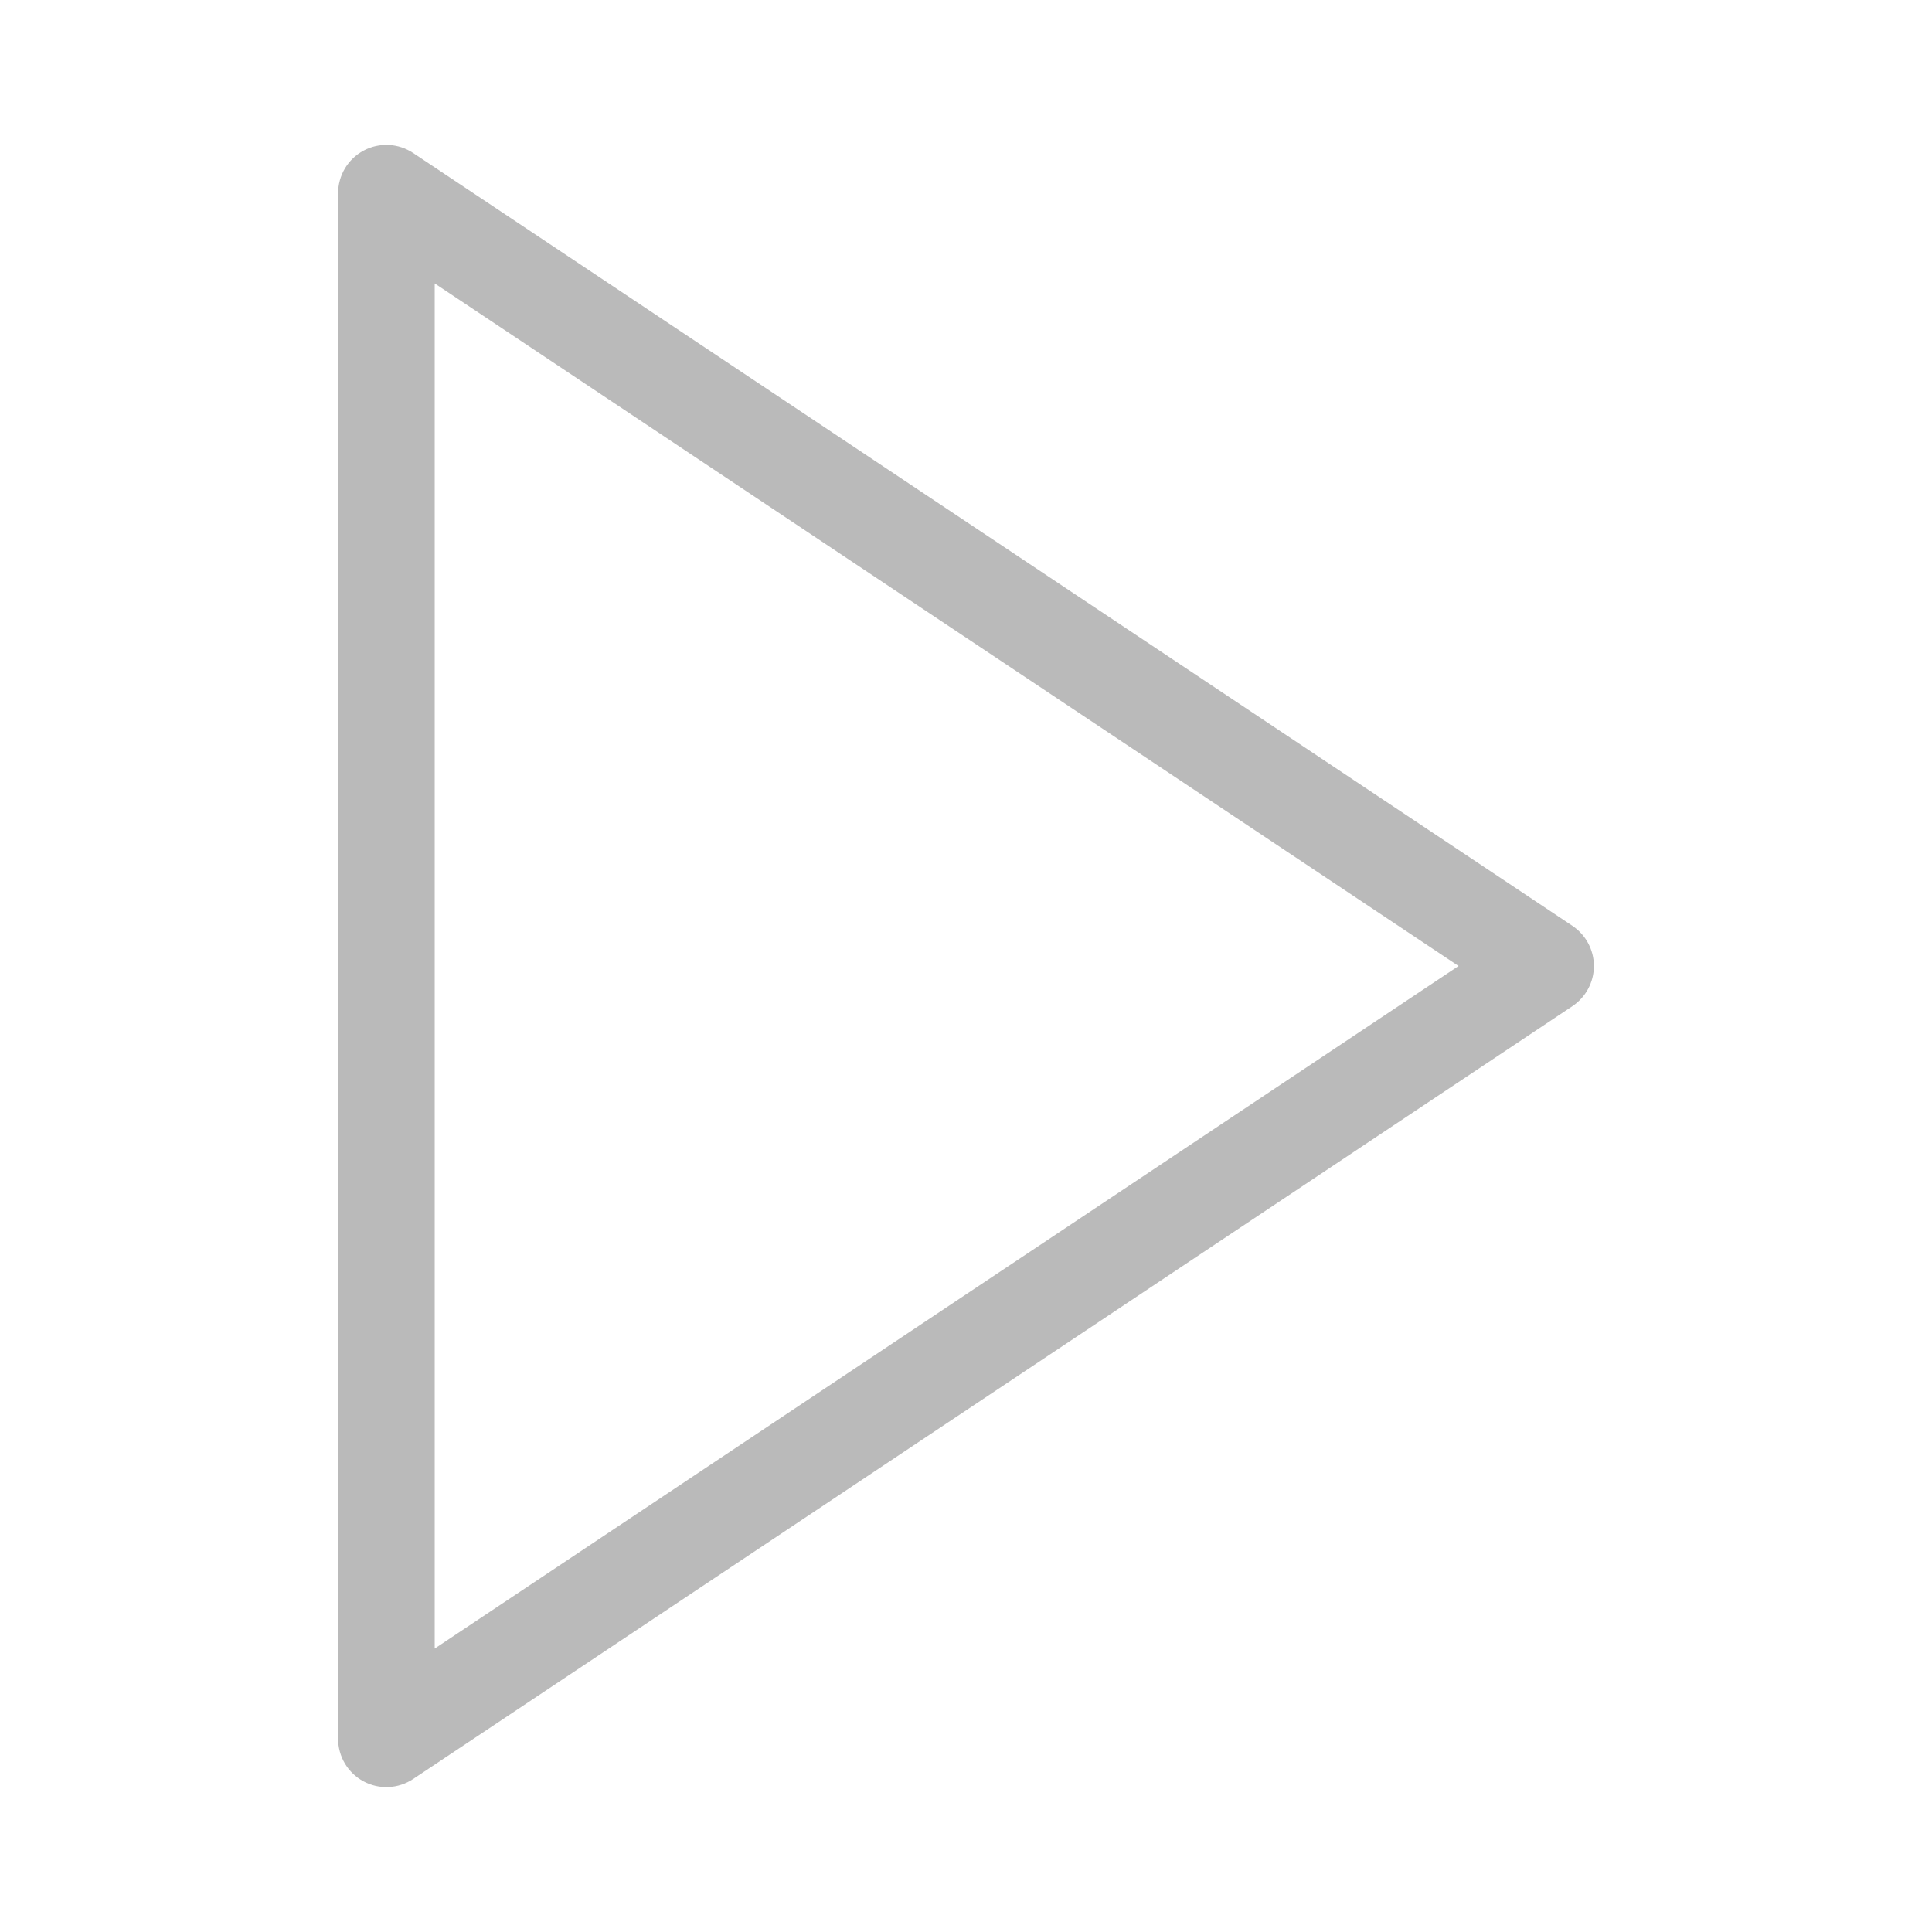
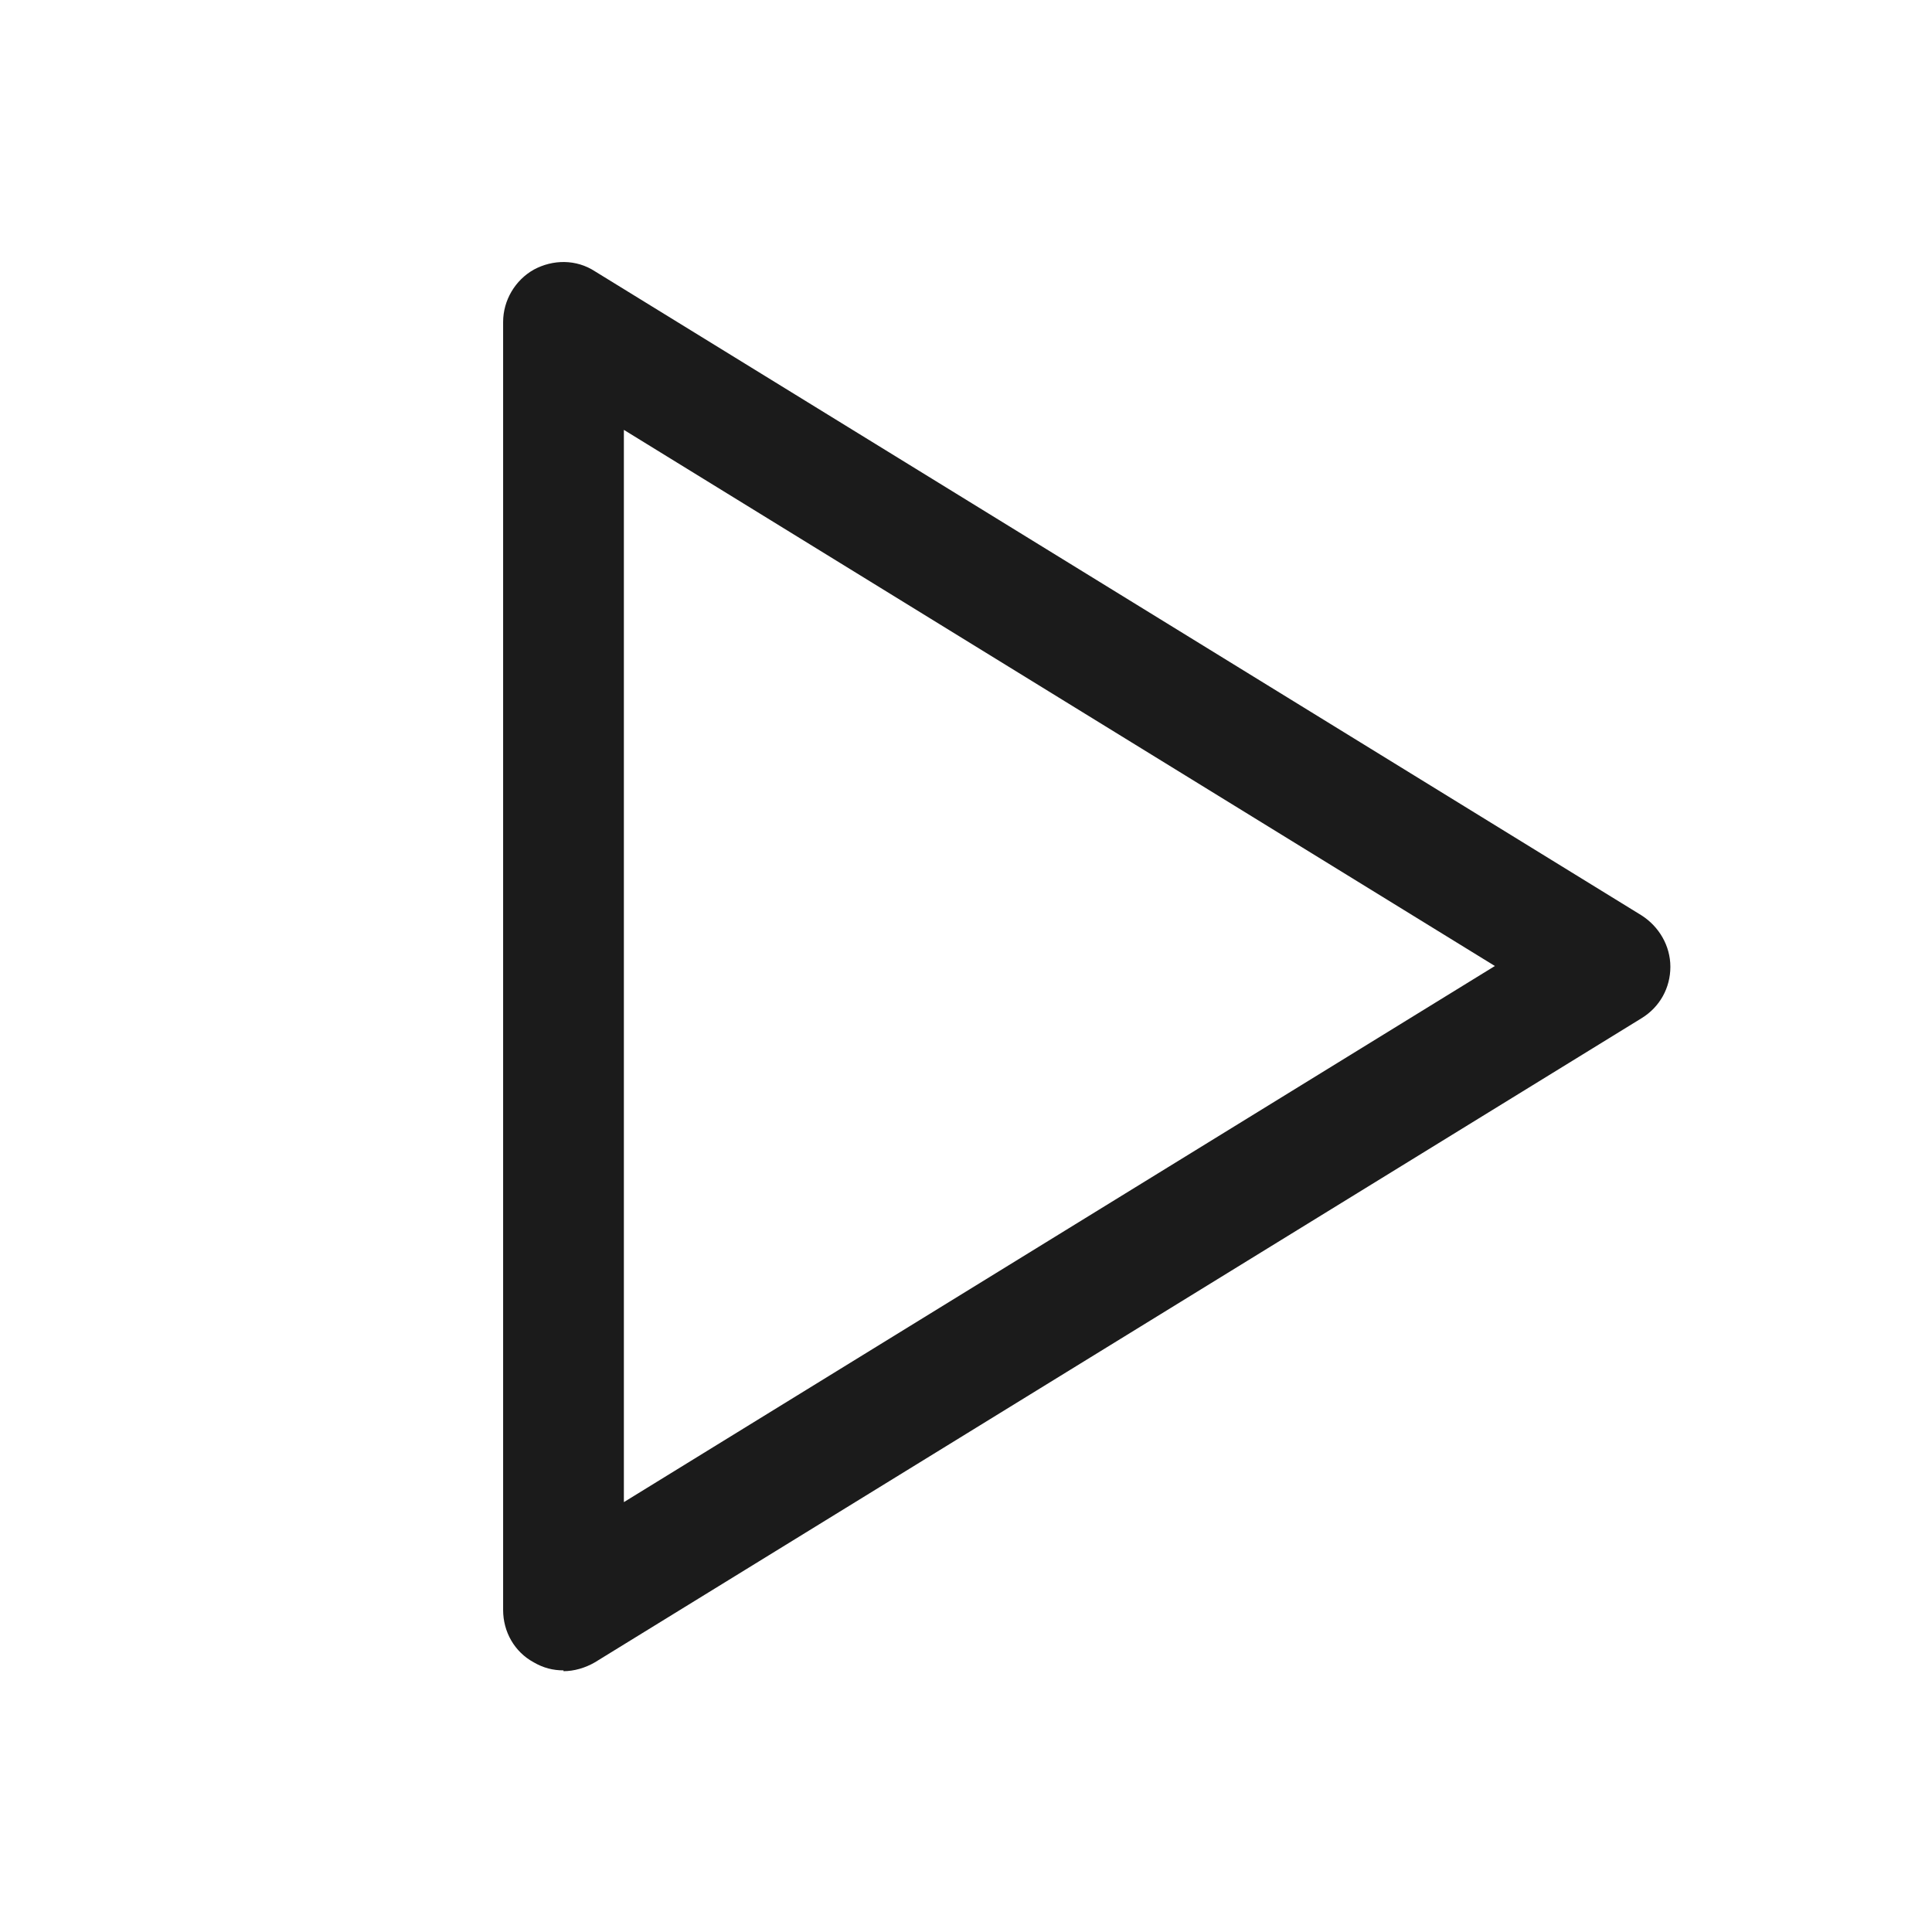
- <svg xmlns="http://www.w3.org/2000/svg" width="20" height="20" viewBox="0 0 20 20" fill="none">
-   <path fill-rule="evenodd" clip-rule="evenodd" d="M16.5 10C16.5 9.833 16.416 9.677 16.277 9.584L4.277 1.584C4.124 1.482 3.927 1.472 3.764 1.559C3.601 1.646 3.5 1.816 3.5 2V18C3.5 18.184 3.601 18.354 3.764 18.441C3.927 18.528 4.124 18.518 4.277 18.416L16.277 10.416C16.416 10.323 16.5 10.167 16.5 10ZM4.5 17.066V2.934L15.099 10L4.5 17.066Z" fill="#BABABA" />
+ <svg xmlns="http://www.w3.org/2000/svg" id="Outlines" viewBox="0 0 24 24">
+   <defs>
+     <style>
+       .cls-1 {
+         fill: #1b1b1b;
+         stroke-width: 0px;
+       }
+     </style>
+   </defs>
+   <g id="play">
+     <path class="cls-1" d="m7,20.75c-.13,0-.25-.03-.37-.1-.24-.13-.38-.38-.38-.65V4c0-.27.15-.52.38-.65.24-.13.53-.13.76.02l13,8c.22.14.36.38.36.64s-.13.5-.36.64l-13,8c-.12.07-.26.11-.39.11Zm.75-15.41v13.32l10.82-6.66L7.75,5.34Z" />
+   </g>
</svg>
